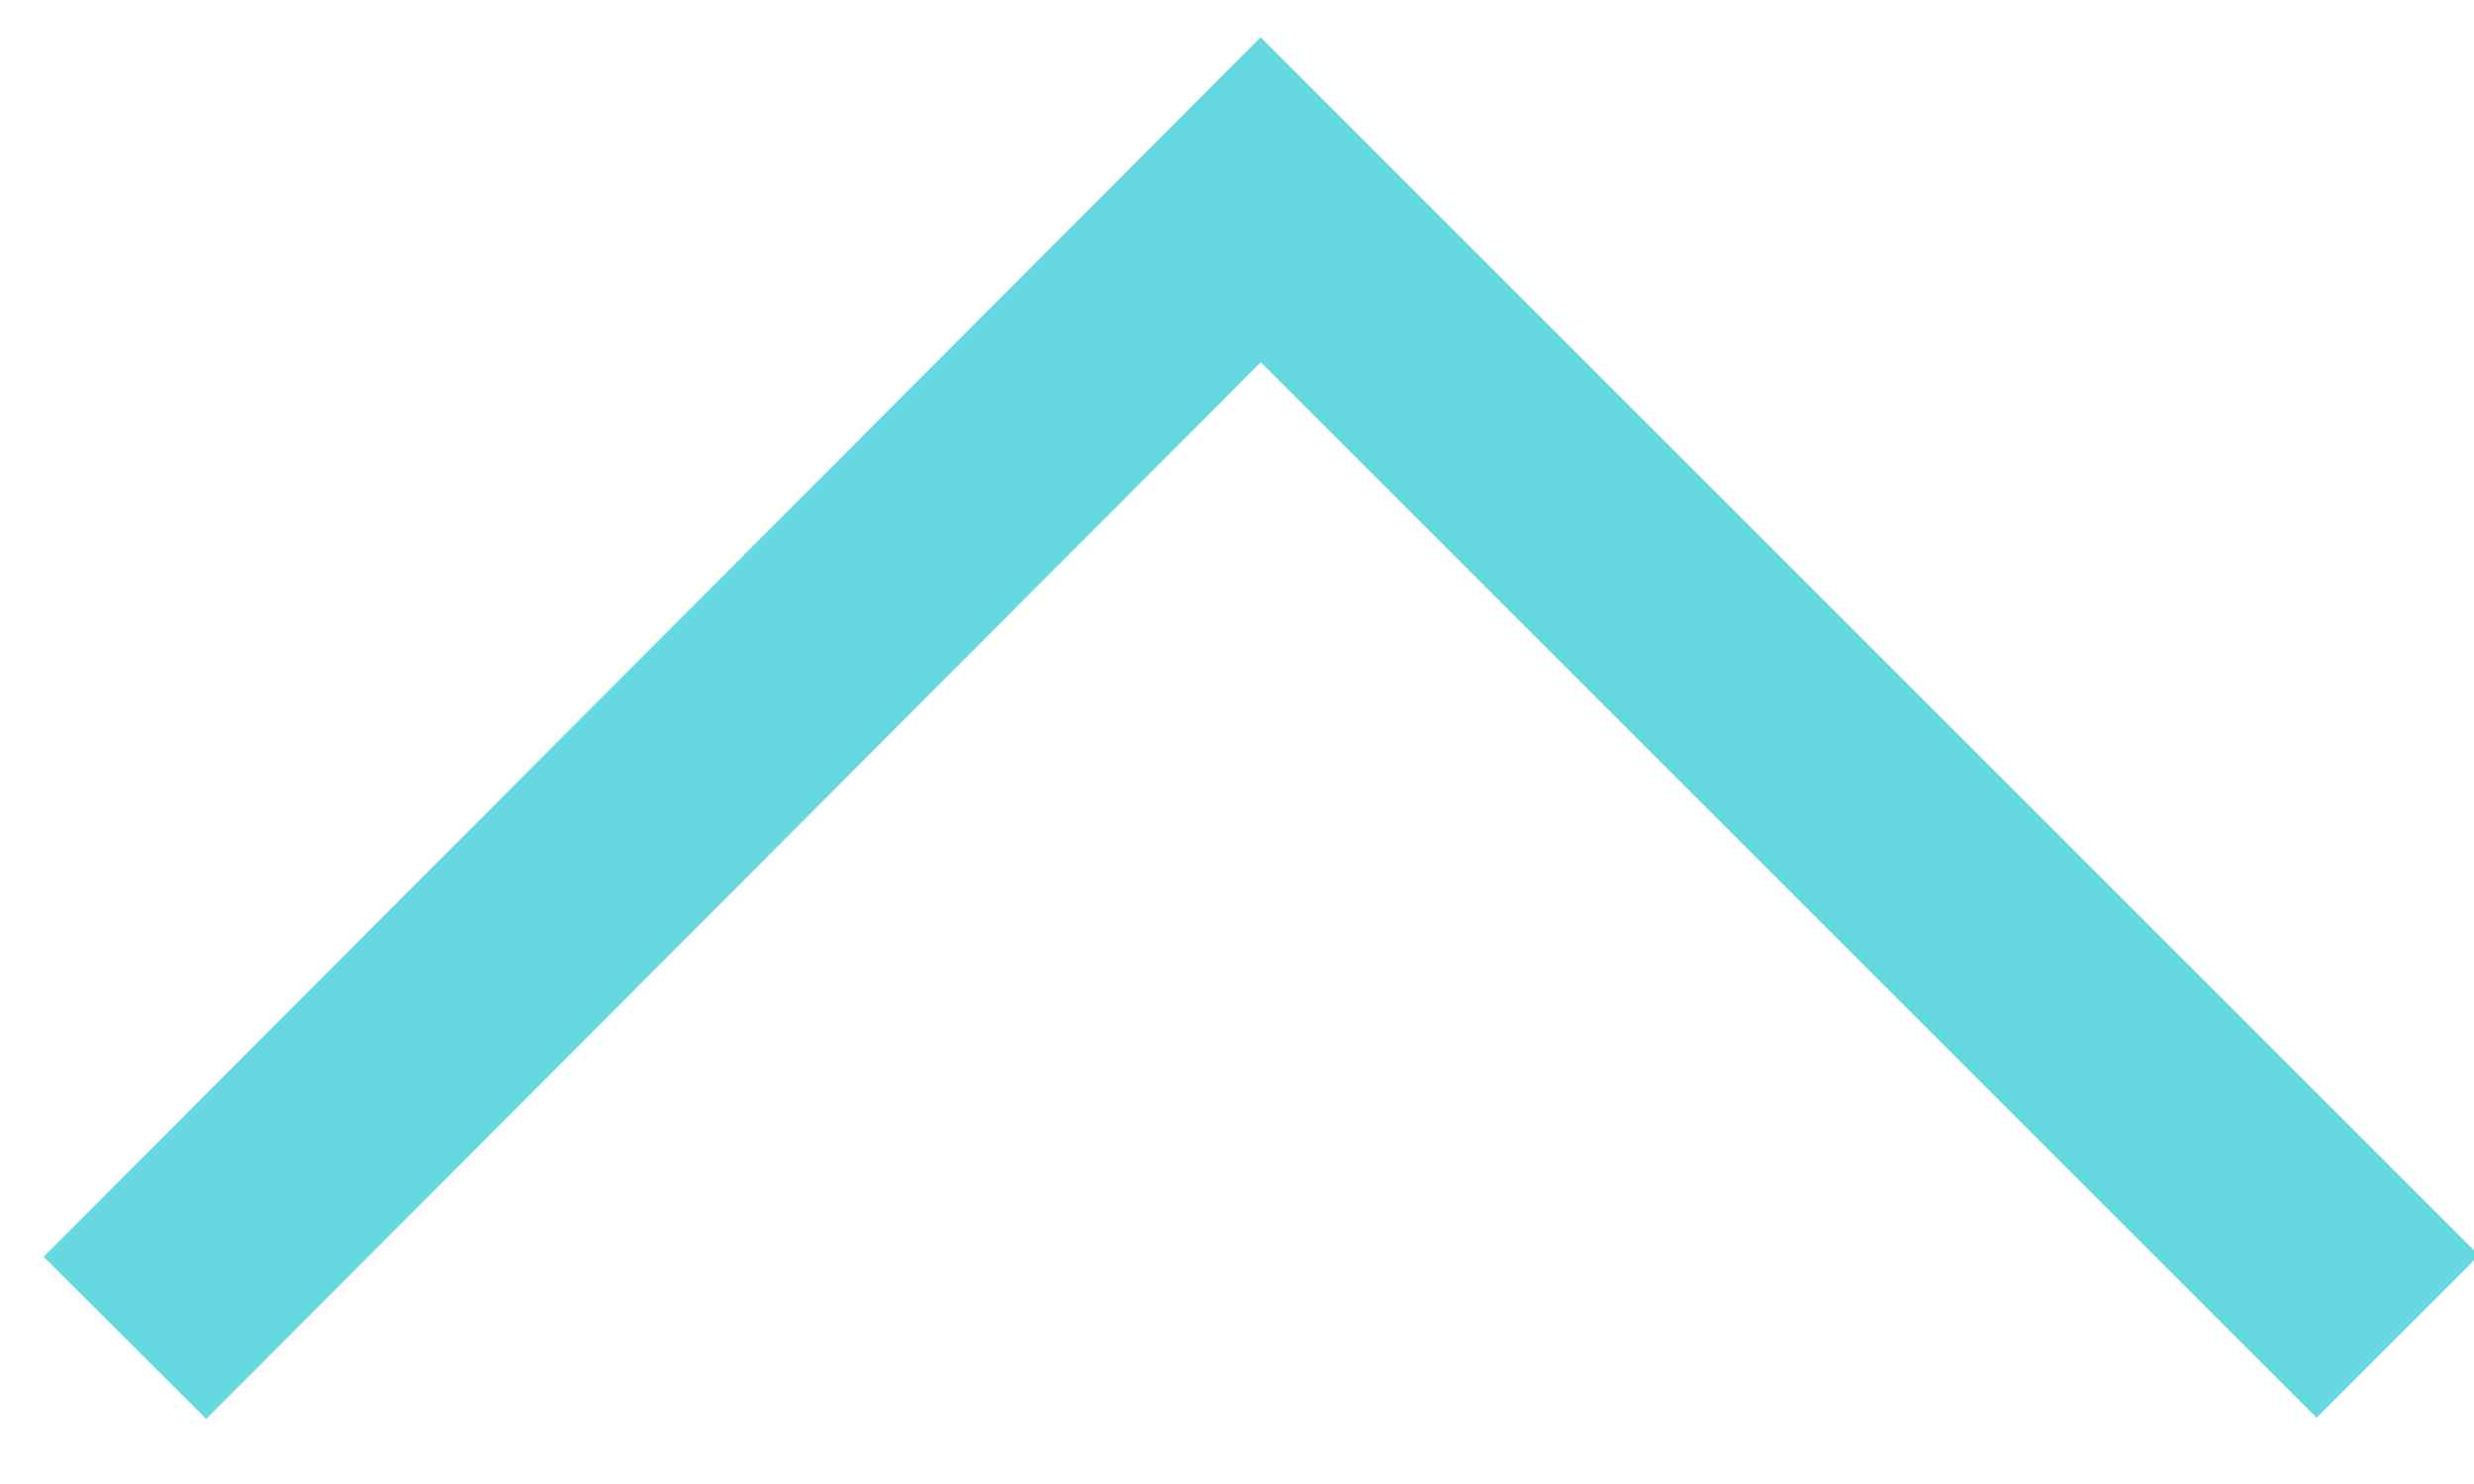
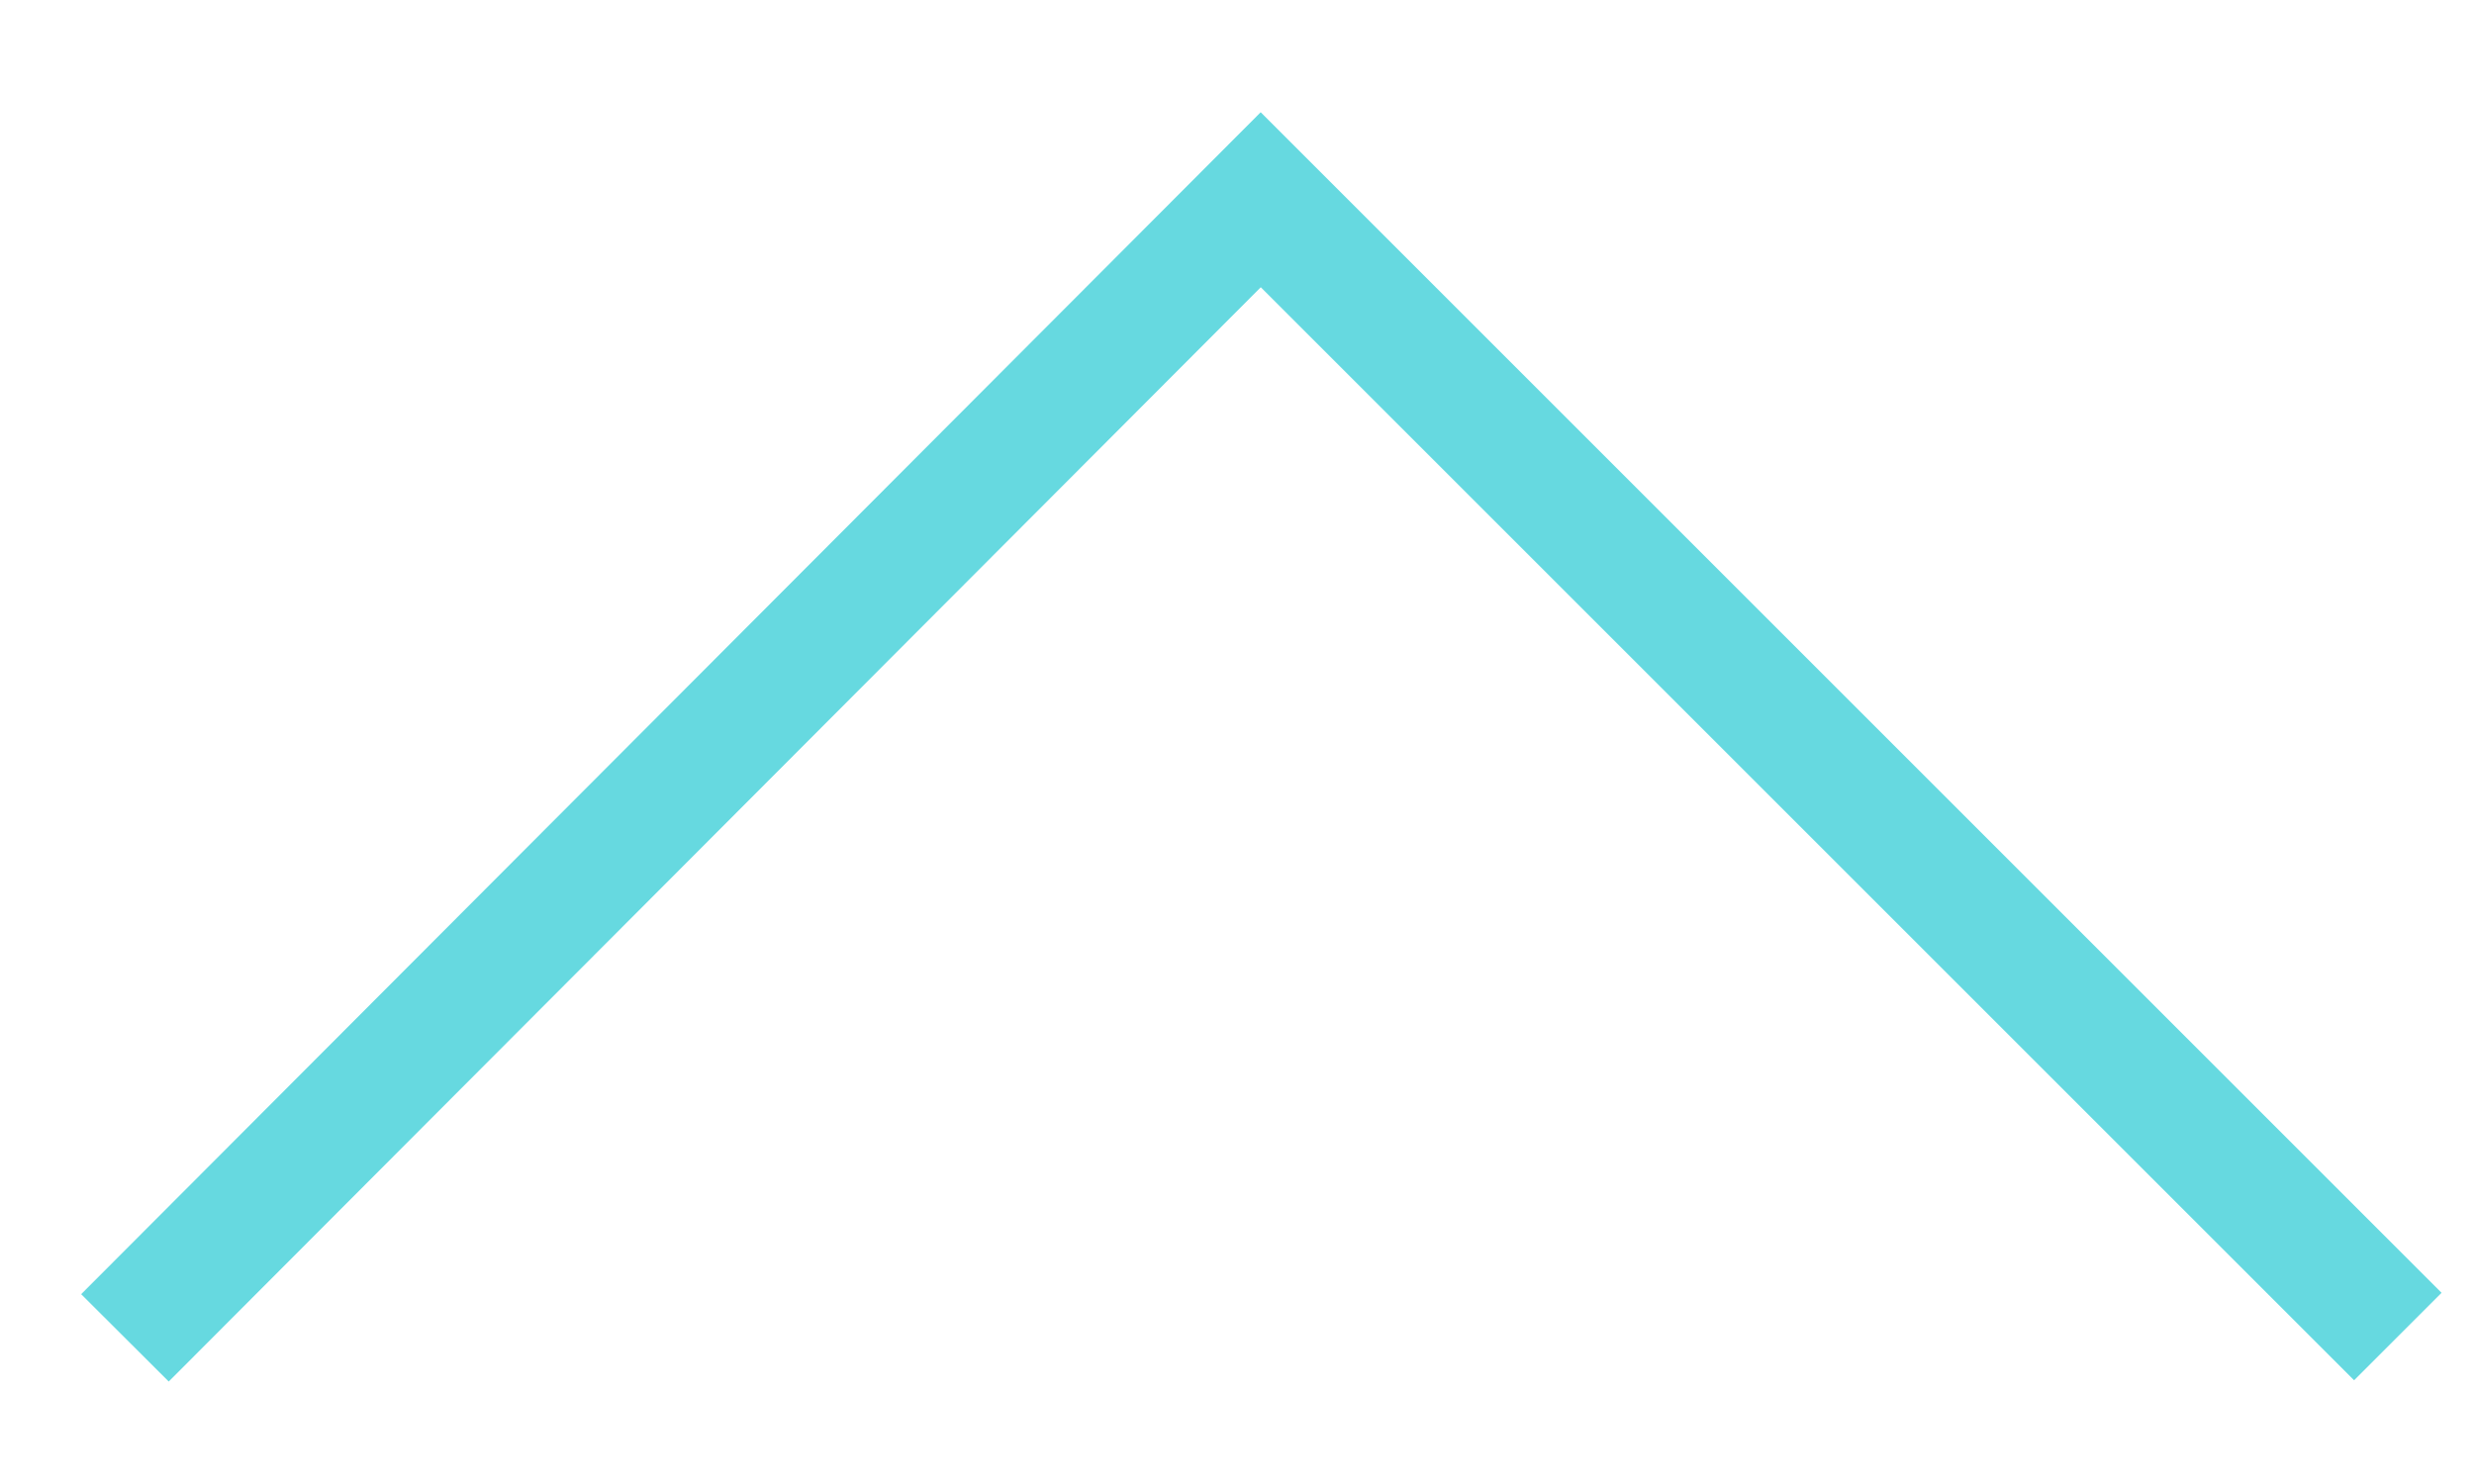
<svg xmlns="http://www.w3.org/2000/svg" width="20px" height="12px" viewBox="0 0 20 12" version="1.1">
  <defs />
  <g id="Walkthrough" stroke="none" stroke-width="1" fill="none" fill-rule="evenodd">
-     <g id="S3.Walkthrough" transform="translate(-109, -2139)" stroke-width="1.857" stroke="#66D9E0">
+     <g id="S3.Walkthrough" transform="translate(-109, -2139)" stroke="#66D9E0">
      <g id="Group-7" transform="translate(110, 2134)">
        <g id="Arrow-down-walkthrough" transform="translate(9.5, 15.5) scale(1, -1) translate(-9.5, -15.5) translate(0, 6)">
          <polyline id="Path-2" transform="translate(9.192388, 9.192388) rotate(-45) translate(-9.192388, -9.192388) " points="2.707 2.692 2.692 15.692 15.692 15.692" />
        </g>
      </g>
    </g>
  </g>
</svg>
